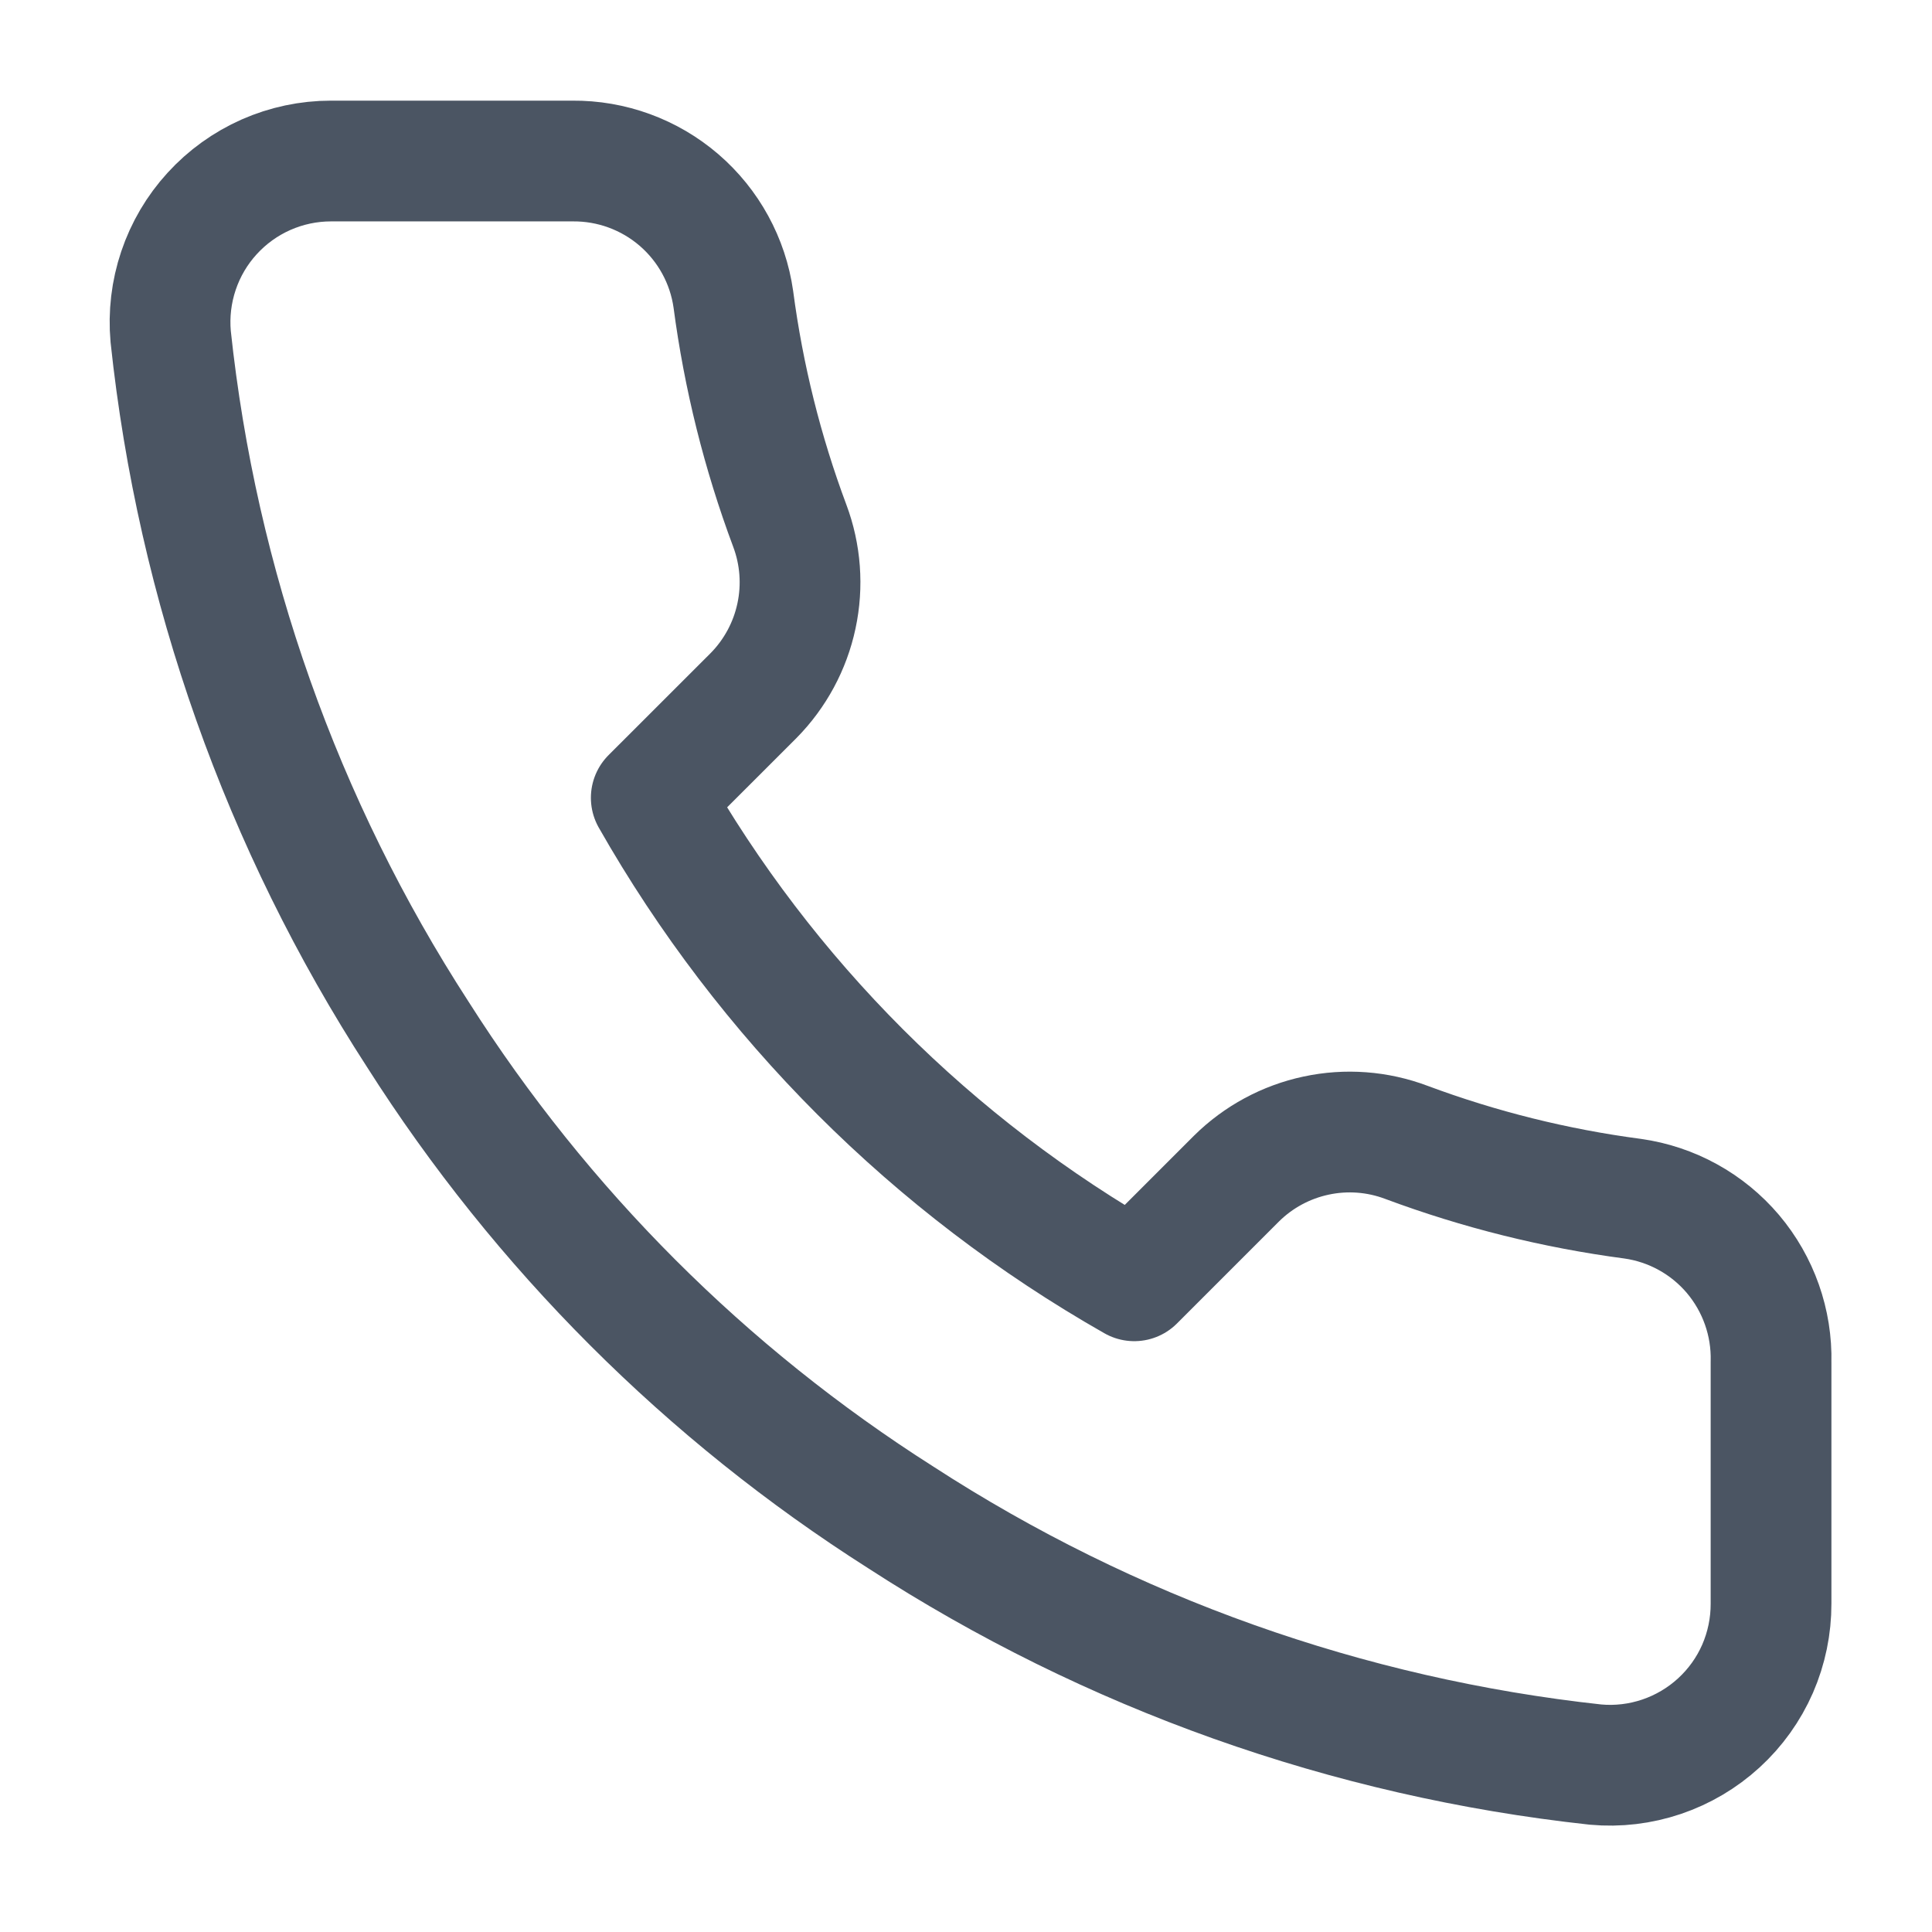
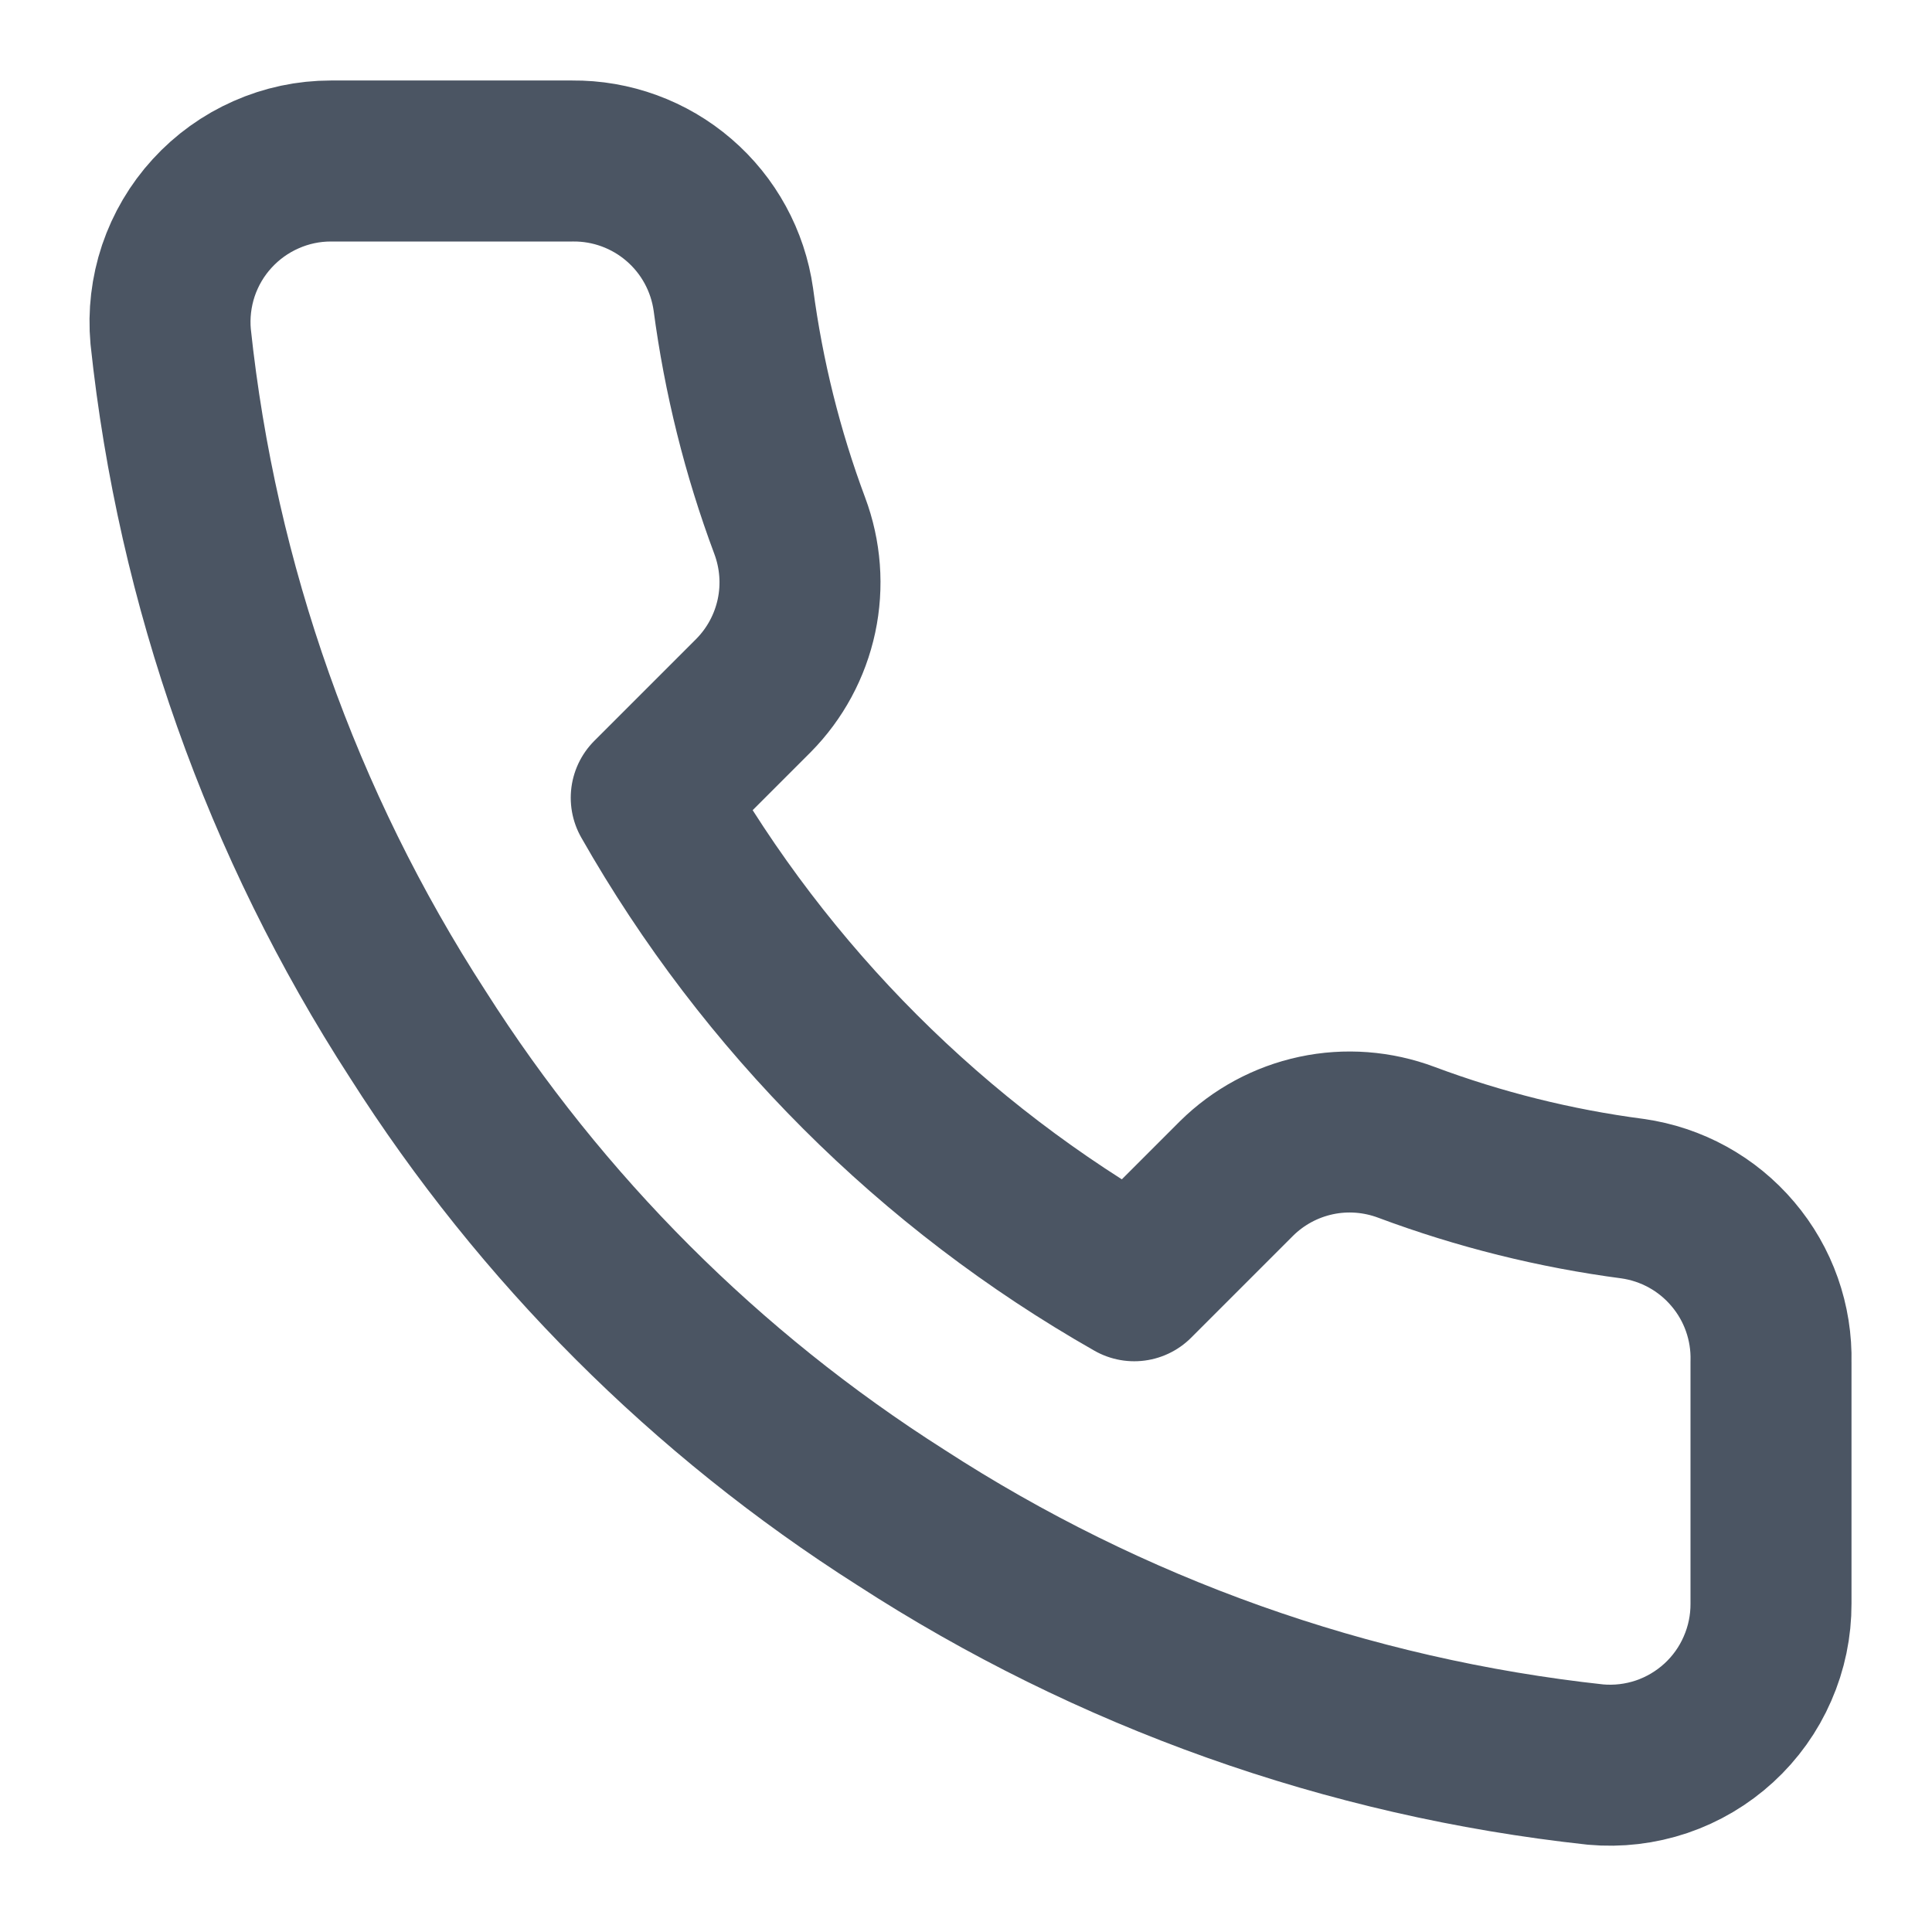
- <svg xmlns="http://www.w3.org/2000/svg" width="32" height="32" viewBox="0 0 32 32" fill="none">
-   <path d="M29.334 22.561V26.561C29.335 26.932 29.259 27.299 29.111 27.64C28.962 27.98 28.744 28.285 28.47 28.536C28.196 28.787 27.873 28.978 27.522 29.097C27.17 29.216 26.797 29.261 26.427 29.227C22.324 28.781 18.383 27.379 14.921 25.134C11.699 23.087 8.968 20.355 6.921 17.134C4.667 13.655 3.265 9.695 2.827 5.574C2.794 5.205 2.838 4.833 2.956 4.483C3.074 4.132 3.264 3.809 3.514 3.536C3.763 3.263 4.067 3.044 4.406 2.894C4.744 2.745 5.11 2.667 5.481 2.667H9.481C10.128 2.661 10.755 2.89 11.246 3.312C11.736 3.734 12.057 4.32 12.147 4.96C12.316 6.241 12.629 7.497 13.081 8.707C13.26 9.184 13.299 9.703 13.192 10.202C13.086 10.7 12.839 11.158 12.481 11.521L10.787 13.214C12.685 16.552 15.449 19.316 18.787 21.214L20.481 19.52C20.843 19.162 21.301 18.915 21.799 18.809C22.298 18.702 22.817 18.741 23.294 18.921C24.504 19.372 25.761 19.685 27.041 19.854C27.688 19.945 28.28 20.271 28.703 20.77C29.125 21.27 29.35 21.907 29.334 22.561Z" stroke="#4B5563" stroke-width="2" stroke-linecap="round" stroke-linejoin="round" />
+ <svg xmlns="http://www.w3.org/2000/svg" width="24" height="24" viewBox="0 0 24 24" fill="none">
+   <path d="M22 16.92V19.92C22.001 20.199 21.944 20.474 21.832 20.729C21.721 20.985 21.557 21.214 21.352 21.402C21.147 21.59 20.904 21.734 20.641 21.823C20.377 21.912 20.097 21.945 19.82 21.92C16.743 21.586 13.787 20.534 11.19 18.85C8.774 17.315 6.725 15.266 5.19 12.85C3.5 10.241 2.448 7.271 2.12 4.18C2.095 3.904 2.128 3.625 2.216 3.362C2.305 3.099 2.447 2.857 2.635 2.652C2.822 2.447 3.05 2.283 3.304 2.171C3.558 2.058 3.832 2 4.11 2H7.11C7.595 1.995 8.066 2.167 8.434 2.484C8.802 2.8 9.042 3.24 9.11 3.72C9.237 4.68 9.471 5.623 9.81 6.53C9.944 6.888 9.974 7.277 9.894 7.651C9.814 8.025 9.629 8.368 9.36 8.64L8.09 9.91C9.513 12.414 11.586 14.486 14.09 15.91L15.36 14.64C15.632 14.371 15.975 14.186 16.349 14.106C16.723 14.026 17.112 14.056 17.47 14.19C18.377 14.529 19.32 14.764 20.28 14.89C20.766 14.959 21.209 15.203 21.526 15.578C21.844 15.952 22.012 16.43 22 16.92Z" stroke="#4B5563" stroke-width="2" stroke-linecap="round" stroke-linejoin="round" />
</svg>
